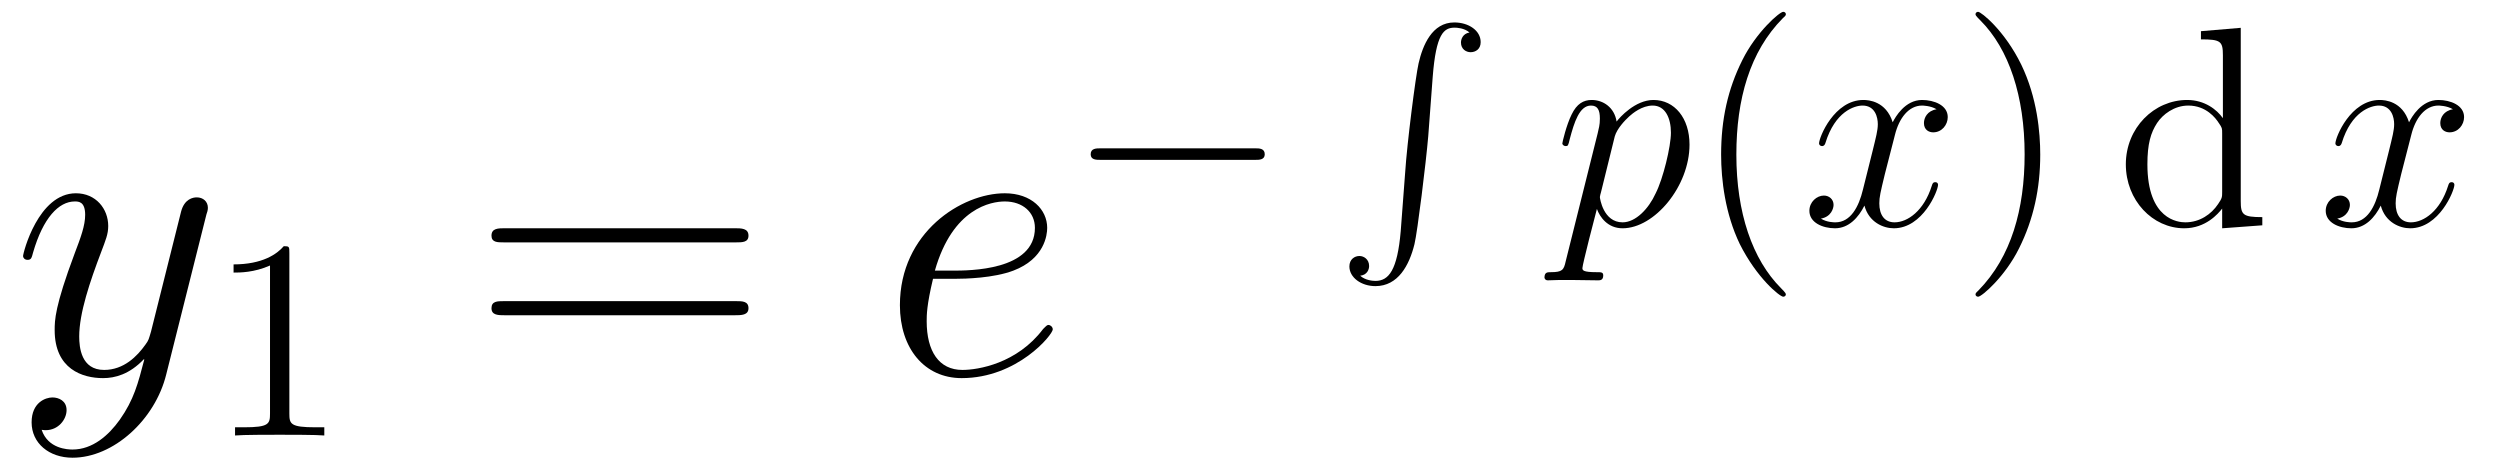
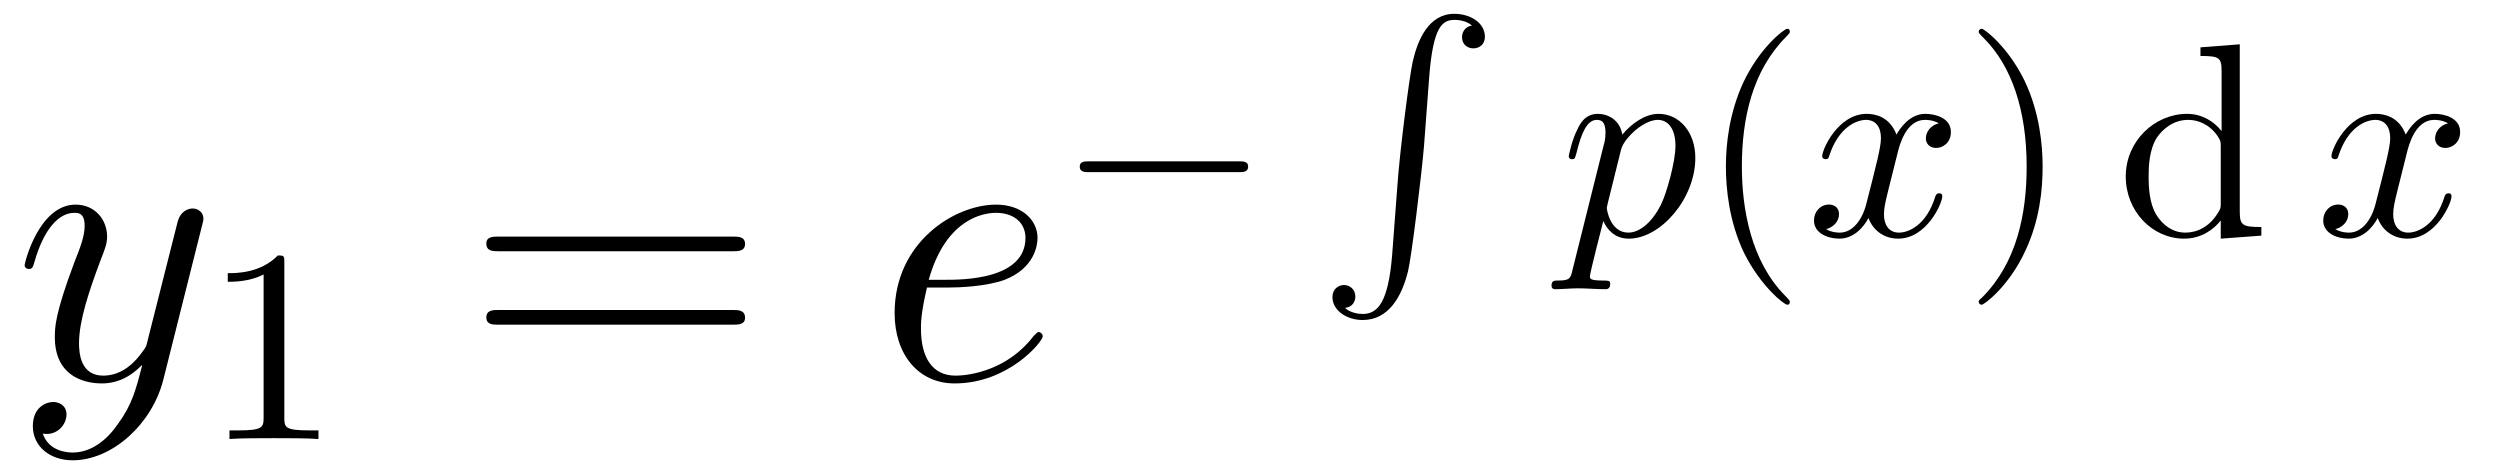
- <svg xmlns="http://www.w3.org/2000/svg" xmlns:xlink="http://www.w3.org/1999/xlink" viewBox="0 0 105.033 19.561" version="1.2">
+ <svg xmlns="http://www.w3.org/2000/svg" xmlns:xlink="http://www.w3.org/1999/xlink" viewBox="0 0 90.447 17.021" version="1.2">
  <defs>
    <g>
      <symbol overflow="visible" id="glyph0-0">
        <path style="stroke:none;" d="" />
      </symbol>
      <symbol overflow="visible" id="glyph0-1">
-         <path style="stroke:none;" d="M 8.172 -6.703 C 8.203 -6.781 8.234 -6.891 8.234 -6.984 C 8.234 -7.25 8.031 -7.422 7.766 -7.422 C 7.609 -7.422 7.25 -7.359 7.109 -6.828 L 5.844 -1.781 C 5.75 -1.469 5.75 -1.422 5.609 -1.234 C 5.266 -0.75 4.703 -0.172 3.875 -0.172 C 2.906 -0.172 2.828 -1.125 2.828 -1.578 C 2.828 -2.562 3.281 -3.891 3.75 -5.125 C 3.938 -5.625 4.047 -5.875 4.047 -6.219 C 4.047 -6.938 3.531 -7.594 2.688 -7.594 C 1.109 -7.594 0.469 -5.094 0.469 -4.953 C 0.469 -4.891 0.531 -4.797 0.656 -4.797 C 0.812 -4.797 0.828 -4.875 0.891 -5.109 C 1.312 -6.562 1.969 -7.25 2.641 -7.25 C 2.797 -7.25 3.078 -7.25 3.078 -6.688 C 3.078 -6.234 2.891 -5.734 2.641 -5.078 C 1.797 -2.828 1.797 -2.25 1.797 -1.844 C 1.797 -0.203 2.969 0.172 3.828 0.172 C 4.328 0.172 4.938 0.016 5.547 -0.625 L 5.562 -0.609 C 5.297 0.406 5.125 1.078 4.531 1.922 C 4.062 2.578 3.391 3.172 2.547 3.172 C 2.344 3.172 1.516 3.141 1.25 2.344 C 1.312 2.359 1.422 2.359 1.422 2.359 C 1.953 2.359 2.297 1.906 2.297 1.516 C 2.297 1.125 1.969 0.984 1.703 0.984 C 1.422 0.984 0.828 1.188 0.828 2.031 C 0.828 2.906 1.562 3.516 2.547 3.516 C 4.266 3.516 6.016 1.922 6.484 0.016 Z M 8.172 -6.703 " />
+         <path style="stroke:none;" d="M 6.812 -5.578 C 6.828 -5.656 6.859 -5.734 6.859 -5.828 C 6.859 -6.031 6.688 -6.188 6.469 -6.188 C 6.344 -6.188 6.031 -6.125 5.922 -5.688 L 4.859 -1.484 C 4.797 -1.219 4.797 -1.188 4.672 -1.031 C 4.391 -0.625 3.922 -0.141 3.234 -0.141 C 2.422 -0.141 2.359 -0.938 2.359 -1.312 C 2.359 -2.141 2.734 -3.234 3.125 -4.281 C 3.281 -4.688 3.375 -4.891 3.375 -5.172 C 3.375 -5.781 2.938 -6.328 2.234 -6.328 C 0.922 -6.328 0.391 -4.25 0.391 -4.125 C 0.391 -4.078 0.438 -4 0.547 -4 C 0.672 -4 0.688 -4.062 0.75 -4.266 C 1.094 -5.469 1.641 -6.031 2.188 -6.031 C 2.328 -6.031 2.562 -6.031 2.562 -5.562 C 2.562 -5.188 2.406 -4.781 2.188 -4.234 C 1.484 -2.359 1.484 -1.875 1.484 -1.531 C 1.484 -0.172 2.469 0.141 3.188 0.141 C 3.594 0.141 4.109 0.016 4.625 -0.516 L 4.641 -0.5 C 4.422 0.344 4.281 0.906 3.766 1.609 C 3.391 2.156 2.828 2.641 2.125 2.641 C 1.953 2.641 1.266 2.609 1.047 1.953 C 1.094 1.969 1.188 1.969 1.188 1.969 C 1.625 1.969 1.906 1.594 1.906 1.266 C 1.906 0.938 1.641 0.812 1.422 0.812 C 1.188 0.812 0.688 0.984 0.688 1.688 C 0.688 2.422 1.312 2.922 2.125 2.922 C 3.562 2.922 5 1.609 5.406 0.016 Z M 6.812 -5.578 " />
      </symbol>
      <symbol overflow="visible" id="glyph0-2">
-         <path style="stroke:none;" d="M 7.203 -1.875 C 7.203 -1.984 7.094 -2.062 7.031 -2.062 C 6.969 -2.062 6.953 -2.047 6.797 -1.891 C 5.703 -0.438 4.062 -0.172 3.406 -0.172 C 2.422 -0.172 1.906 -0.953 1.906 -2.219 C 1.906 -2.469 1.906 -2.891 2.172 -4 L 3.078 -4 C 3.547 -4 4.719 -4.031 5.547 -4.344 C 6.859 -4.844 6.969 -5.844 6.969 -6.141 C 6.969 -6.906 6.312 -7.594 5.188 -7.594 C 3.375 -7.594 0.781 -5.953 0.781 -2.891 C 0.781 -1.078 1.812 0.172 3.375 0.172 C 5.719 0.172 7.203 -1.656 7.203 -1.875 Z M 6.453 -6.141 C 6.453 -4.344 3.703 -4.344 2.984 -4.344 L 2.25 -4.344 C 3 -6.984 4.625 -7.25 5.188 -7.25 C 5.938 -7.25 6.453 -6.797 6.453 -6.141 Z M 6.453 -6.141 " />
+         <path style="stroke:none;" d="M 6 -1.562 C 6 -1.656 5.906 -1.719 5.859 -1.719 C 5.812 -1.719 5.797 -1.703 5.672 -1.578 C 4.75 -0.359 3.391 -0.141 2.844 -0.141 C 2.016 -0.141 1.594 -0.781 1.594 -1.844 C 1.594 -2.047 1.594 -2.406 1.812 -3.328 L 2.562 -3.328 C 2.953 -3.328 3.938 -3.359 4.625 -3.609 C 5.703 -4.031 5.812 -4.859 5.812 -5.125 C 5.812 -5.75 5.266 -6.328 4.312 -6.328 C 2.812 -6.328 0.641 -4.969 0.641 -2.406 C 0.641 -0.906 1.5 0.141 2.812 0.141 C 4.766 0.141 6 -1.375 6 -1.562 Z M 5.375 -5.125 C 5.375 -3.609 3.078 -3.609 2.484 -3.609 L 1.875 -3.609 C 2.5 -5.828 3.859 -6.031 4.312 -6.031 C 4.953 -6.031 5.375 -5.672 5.375 -5.125 Z M 5.375 -5.125 " />
      </symbol>
      <symbol overflow="visible" id="glyph1-0">
        <path style="stroke:none;" d="" />
      </symbol>
      <symbol overflow="visible" id="glyph1-1">
-         <path style="stroke:none;" d="M 4.906 0 L 4.906 -0.344 L 4.531 -0.344 C 3.484 -0.344 3.438 -0.484 3.438 -0.922 L 3.438 -7.656 C 3.438 -7.938 3.438 -7.953 3.203 -7.953 C 2.922 -7.625 2.312 -7.188 1.094 -7.188 L 1.094 -6.844 C 1.359 -6.844 1.953 -6.844 2.625 -7.141 L 2.625 -0.922 C 2.625 -0.484 2.578 -0.344 1.531 -0.344 L 1.156 -0.344 L 1.156 0 C 1.484 -0.031 2.641 -0.031 3.031 -0.031 C 3.438 -0.031 4.578 -0.031 4.906 0 Z M 4.906 0 " />
+         <path style="stroke:none;" d="M 4.172 0 L 4.172 -0.312 L 3.859 -0.312 C 2.953 -0.312 2.938 -0.422 2.938 -0.781 L 2.938 -6.375 C 2.938 -6.625 2.938 -6.641 2.703 -6.641 C 2.078 -6 1.203 -6 0.891 -6 L 0.891 -5.688 C 1.094 -5.688 1.672 -5.688 2.188 -5.953 L 2.188 -0.781 C 2.188 -0.422 2.156 -0.312 1.266 -0.312 L 0.953 -0.312 L 0.953 0 C 1.297 -0.031 2.156 -0.031 2.562 -0.031 C 2.953 -0.031 3.828 -0.031 4.172 0 Z M 4.172 0 " />
      </symbol>
      <symbol overflow="visible" id="glyph1-2">
-         <path style="stroke:none;" d="M 3.891 2.906 C 3.891 2.875 3.891 2.844 3.688 2.641 C 2.484 1.438 1.812 -0.531 1.812 -2.969 C 1.812 -5.297 2.375 -7.297 3.766 -8.703 C 3.891 -8.812 3.891 -8.828 3.891 -8.875 C 3.891 -8.938 3.828 -8.969 3.781 -8.969 C 3.625 -8.969 2.641 -8.109 2.062 -6.938 C 1.453 -5.719 1.172 -4.453 1.172 -2.969 C 1.172 -1.906 1.344 -0.484 1.953 0.781 C 2.672 2.219 3.641 3 3.781 3 C 3.828 3 3.891 2.969 3.891 2.906 Z M 3.891 2.906 " />
+         <path style="stroke:none;" d="M 3.297 2.391 C 3.297 2.359 3.297 2.344 3.125 2.172 C 1.891 0.922 1.562 -0.969 1.562 -2.5 C 1.562 -4.234 1.938 -5.969 3.172 -7.203 C 3.297 -7.328 3.297 -7.344 3.297 -7.375 C 3.297 -7.453 3.266 -7.484 3.203 -7.484 C 3.094 -7.484 2.203 -6.797 1.609 -5.531 C 1.109 -4.438 0.984 -3.328 0.984 -2.5 C 0.984 -1.719 1.094 -0.516 1.641 0.625 C 2.25 1.844 3.094 2.5 3.203 2.5 C 3.266 2.5 3.297 2.469 3.297 2.391 Z M 3.297 2.391 " />
      </symbol>
      <symbol overflow="visible" id="glyph1-3">
-         <path style="stroke:none;" d="M 3.375 -2.969 C 3.375 -3.891 3.25 -5.359 2.578 -6.75 C 1.875 -8.188 0.891 -8.969 0.766 -8.969 C 0.719 -8.969 0.656 -8.938 0.656 -8.875 C 0.656 -8.828 0.656 -8.812 0.859 -8.609 C 2.062 -7.406 2.719 -5.422 2.719 -2.984 C 2.719 -0.672 2.156 1.328 0.781 2.734 C 0.656 2.844 0.656 2.875 0.656 2.906 C 0.656 2.969 0.719 3 0.766 3 C 0.922 3 1.906 2.141 2.484 0.969 C 3.094 -0.25 3.375 -1.547 3.375 -2.969 Z M 3.375 -2.969 " />
+         <path style="stroke:none;" d="M 2.875 -2.5 C 2.875 -3.266 2.766 -4.469 2.219 -5.609 C 1.625 -6.828 0.766 -7.484 0.672 -7.484 C 0.609 -7.484 0.562 -7.438 0.562 -7.375 C 0.562 -7.344 0.562 -7.328 0.75 -7.141 C 1.734 -6.156 2.297 -4.578 2.297 -2.5 C 2.297 -0.781 1.938 0.969 0.703 2.219 C 0.562 2.344 0.562 2.359 0.562 2.391 C 0.562 2.453 0.609 2.5 0.672 2.5 C 0.766 2.5 1.672 1.812 2.25 0.547 C 2.766 -0.547 2.875 -1.656 2.875 -2.5 Z M 2.875 -2.5 " />
      </symbol>
      <symbol overflow="visible" id="glyph1-4">
-         <path style="stroke:none;" d="M 6.156 0 L 6.156 -0.344 C 5.344 -0.344 5.25 -0.438 5.25 -1.016 L 5.25 -8.297 L 3.578 -8.156 L 3.578 -7.812 C 4.406 -7.812 4.5 -7.734 4.5 -7.141 L 4.5 -4.5 C 4.25 -4.859 3.734 -5.266 3 -5.266 C 1.609 -5.266 0.422 -4.094 0.422 -2.562 C 0.422 -1.047 1.547 0.125 2.875 0.125 C 3.781 0.125 4.297 -0.484 4.469 -0.703 L 4.469 0.125 Z M 4.469 -1.406 C 4.469 -1.188 4.469 -1.141 4.297 -0.891 C 4.016 -0.469 3.531 -0.125 2.922 -0.125 C 2.625 -0.125 1.328 -0.234 1.328 -2.562 C 1.328 -3.422 1.469 -3.891 1.734 -4.297 C 1.969 -4.656 2.453 -5.031 3.047 -5.031 C 3.797 -5.031 4.203 -4.5 4.328 -4.297 C 4.469 -4.094 4.469 -4.078 4.469 -3.859 Z M 4.469 -1.406 " />
+         <path style="stroke:none;" d="M 5.25 0 L 5.25 -0.312 C 4.562 -0.312 4.469 -0.375 4.469 -0.875 L 4.469 -6.922 L 3.047 -6.812 L 3.047 -6.5 C 3.734 -6.5 3.812 -6.438 3.812 -5.938 L 3.812 -3.781 C 3.531 -4.141 3.094 -4.406 2.562 -4.406 C 1.391 -4.406 0.344 -3.422 0.344 -2.141 C 0.344 -0.875 1.312 0.109 2.453 0.109 C 3.094 0.109 3.531 -0.234 3.781 -0.547 L 3.781 0.109 Z M 3.781 -1.172 C 3.781 -1 3.781 -0.984 3.672 -0.812 C 3.375 -0.328 2.938 -0.109 2.5 -0.109 C 2.047 -0.109 1.688 -0.375 1.453 -0.75 C 1.203 -1.156 1.172 -1.719 1.172 -2.141 C 1.172 -2.5 1.188 -3.094 1.469 -3.547 C 1.688 -3.859 2.062 -4.188 2.609 -4.188 C 2.953 -4.188 3.375 -4.031 3.672 -3.594 C 3.781 -3.422 3.781 -3.406 3.781 -3.219 Z M 3.781 -1.172 " />
      </symbol>
      <symbol overflow="visible" id="glyph2-0">
        <path style="stroke:none;" d="" />
      </symbol>
      <symbol overflow="visible" id="glyph2-1">
-         <path style="stroke:none;" d="M 11.594 -5.812 C 11.594 -6.125 11.297 -6.125 11 -6.125 L 1.375 -6.125 C 1.078 -6.125 0.797 -6.125 0.797 -5.812 C 0.797 -5.531 1.047 -5.531 1.312 -5.531 L 11.078 -5.531 C 11.328 -5.531 11.594 -5.531 11.594 -5.812 Z M 11.594 -2.766 C 11.594 -3.062 11.328 -3.062 11.078 -3.062 L 1.312 -3.062 C 1.047 -3.062 0.797 -3.062 0.797 -2.766 C 0.797 -2.469 1.078 -2.469 1.375 -2.469 L 11 -2.469 C 11.297 -2.469 11.594 -2.469 11.594 -2.766 Z M 11.594 -2.766 " />
+         <path style="stroke:none;" d="M 10.141 -4.906 C 10.141 -5.172 9.891 -5.172 9.688 -5.172 L 1.234 -5.172 C 1.031 -5.172 0.781 -5.172 0.781 -4.922 C 0.781 -4.641 1.016 -4.641 1.234 -4.641 L 9.688 -4.641 C 9.891 -4.641 10.141 -4.641 10.141 -4.906 Z M 10.141 -2.234 C 10.141 -2.516 9.891 -2.516 9.688 -2.516 L 1.234 -2.516 C 1.031 -2.516 0.781 -2.516 0.781 -2.25 C 0.781 -1.984 1.016 -1.984 1.234 -1.984 L 9.688 -1.984 C 9.891 -1.984 10.141 -1.984 10.141 -2.234 Z M 10.141 -2.234 " />
      </symbol>
      <symbol overflow="visible" id="glyph3-0">
        <path style="stroke:none;" d="" />
      </symbol>
      <symbol overflow="visible" id="glyph3-1">
-         <path style="stroke:none;" d="M 8.297 -2.984 C 8.297 -3.234 8.062 -3.234 7.906 -3.234 L 1.391 -3.234 C 1.219 -3.234 0.984 -3.234 0.984 -2.984 C 0.984 -2.75 1.219 -2.75 1.391 -2.75 L 7.906 -2.75 C 8.062 -2.75 8.297 -2.75 8.297 -2.984 Z M 8.297 -2.984 " />
+         <path style="stroke:none;" d="M 6.922 -2.5 C 6.922 -2.688 6.734 -2.688 6.594 -2.688 L 1.156 -2.688 C 1.016 -2.688 0.828 -2.688 0.828 -2.5 C 0.828 -2.297 1.016 -2.297 1.156 -2.297 L 6.594 -2.297 C 6.734 -2.297 6.922 -2.297 6.922 -2.5 Z M 6.922 -2.5 " />
      </symbol>
      <symbol overflow="visible" id="glyph4-0">
        <path style="stroke:none;" d="" />
      </symbol>
      <symbol overflow="visible" id="glyph4-1">
        <path style="stroke:none;" d="M 6.078 0.828 C 6.078 0.344 5.578 0 4.969 0 C 4.031 0 3.641 0.969 3.469 1.719 C 3.344 2.266 2.984 5.078 2.906 6.297 L 2.719 8.766 C 2.578 10.406 2.219 10.859 1.656 10.859 C 1.531 10.859 1.219 10.828 1.016 10.641 C 1.312 10.609 1.391 10.375 1.391 10.234 C 1.391 9.953 1.172 9.812 0.984 9.812 C 0.781 9.812 0.562 9.953 0.562 10.25 C 0.562 10.719 1.062 11.078 1.656 11.078 C 2.609 11.078 3.078 10.203 3.297 9.312 C 3.422 8.797 3.781 5.891 3.875 4.781 L 4.062 2.297 C 4.203 0.469 4.531 0.219 4.984 0.219 C 5.078 0.219 5.391 0.234 5.609 0.422 C 5.328 0.469 5.25 0.703 5.25 0.844 C 5.25 1.125 5.469 1.25 5.656 1.25 C 5.859 1.25 6.078 1.125 6.078 0.828 Z M 6.078 0.828 " />
      </symbol>
      <symbol overflow="visible" id="glyph5-0">
        <path style="stroke:none;" d="" />
      </symbol>
      <symbol overflow="visible" id="glyph5-1">
-         <path style="stroke:none;" d="M 5.719 -3.391 C 5.719 -4.5 5.094 -5.266 4.203 -5.266 C 3.438 -5.266 2.781 -4.531 2.656 -4.359 C 2.562 -4.953 2.094 -5.266 1.609 -5.266 C 1.266 -5.266 0.984 -5.109 0.766 -4.656 C 0.547 -4.219 0.375 -3.484 0.375 -3.438 C 0.375 -3.391 0.438 -3.328 0.516 -3.328 C 0.609 -3.328 0.625 -3.344 0.688 -3.625 C 0.875 -4.328 1.094 -5.031 1.578 -5.031 C 1.859 -5.031 1.953 -4.844 1.953 -4.484 C 1.953 -4.203 1.906 -4.078 1.859 -3.859 L 0.516 1.516 C 0.438 1.875 0.375 1.969 -0.109 1.969 C -0.25 1.969 -0.375 1.969 -0.375 2.203 C -0.375 2.203 -0.359 2.312 -0.234 2.312 C -0.078 2.312 0.094 2.297 0.25 2.297 L 0.766 2.297 L 1.875 2.312 C 1.953 2.312 2.094 2.312 2.094 2.109 C 2.094 1.969 2.016 1.969 1.812 1.969 C 1.25 1.969 1.219 1.891 1.219 1.797 C 1.219 1.656 1.75 -0.406 1.828 -0.688 C 1.953 -0.344 2.281 0.125 2.906 0.125 C 4.25 0.125 5.719 -1.641 5.719 -3.391 Z M 4.297 -1.344 C 4 -0.688 3.453 -0.125 2.906 -0.125 C 2.094 -0.125 1.953 -1.141 1.953 -1.188 C 1.953 -1.234 1.984 -1.328 2 -1.391 L 2.578 -3.734 C 2.672 -4.062 3 -4.406 3.188 -4.578 C 3.328 -4.703 3.719 -5.031 4.172 -5.031 C 4.703 -5.031 4.938 -4.5 4.938 -3.891 C 4.938 -3.312 4.609 -1.953 4.297 -1.344 Z M 4.297 -1.344 " />
+         <path style="stroke:none;" d="M 4.891 -2.812 C 4.891 -3.75 4.312 -4.406 3.562 -4.406 C 3.062 -4.406 2.578 -4.047 2.25 -3.656 C 2.156 -4.203 1.719 -4.406 1.359 -4.406 C 0.891 -4.406 0.703 -4.016 0.625 -3.844 C 0.438 -3.5 0.312 -2.906 0.312 -2.875 C 0.312 -2.766 0.422 -2.766 0.422 -2.766 C 0.531 -2.766 0.531 -2.781 0.594 -3 C 0.766 -3.703 0.969 -4.188 1.328 -4.188 C 1.5 -4.188 1.641 -4.109 1.641 -3.734 C 1.641 -3.5 1.609 -3.391 1.562 -3.219 L 0.453 1.219 C 0.375 1.562 0.344 1.625 -0.094 1.625 C -0.203 1.625 -0.312 1.625 -0.312 1.812 C -0.312 1.891 -0.266 1.938 -0.188 1.938 C 0.078 1.938 0.375 1.906 0.641 1.906 C 0.984 1.906 1.312 1.938 1.641 1.938 C 1.688 1.938 1.812 1.938 1.812 1.734 C 1.812 1.625 1.719 1.625 1.578 1.625 C 1.078 1.625 1.078 1.562 1.078 1.469 C 1.078 1.344 1.5 -0.281 1.562 -0.531 C 1.688 -0.234 1.969 0.109 2.484 0.109 C 3.641 0.109 4.891 -1.344 4.891 -2.812 Z M 3.656 -1.141 C 3.312 -0.438 2.844 -0.109 2.469 -0.109 C 1.812 -0.109 1.688 -0.938 1.688 -1 C 1.688 -1 1.688 -1.031 1.719 -1.156 L 2.203 -3.109 C 2.266 -3.375 2.547 -3.656 2.719 -3.812 C 3.078 -4.109 3.359 -4.188 3.531 -4.188 C 3.922 -4.188 4.172 -3.844 4.172 -3.25 C 4.172 -2.656 3.844 -1.516 3.656 -1.141 Z M 3.656 -1.141 " />
      </symbol>
      <symbol overflow="visible" id="glyph5-2">
-         <path style="stroke:none;" d="M 5.734 -1.703 C 5.734 -1.766 5.688 -1.812 5.625 -1.812 C 5.516 -1.812 5.5 -1.75 5.469 -1.656 C 5.141 -0.609 4.453 -0.125 3.906 -0.125 C 3.484 -0.125 3.266 -0.438 3.266 -0.922 C 3.266 -1.188 3.312 -1.375 3.5 -2.156 L 3.922 -3.797 C 4.094 -4.5 4.5 -5.031 5.062 -5.031 C 5.062 -5.031 5.422 -5.031 5.672 -4.875 C 5.281 -4.812 5.141 -4.516 5.141 -4.297 C 5.141 -4 5.359 -3.906 5.531 -3.906 C 5.891 -3.906 6.141 -4.219 6.141 -4.547 C 6.141 -5.047 5.562 -5.266 5.062 -5.266 C 4.344 -5.266 3.938 -4.547 3.828 -4.328 C 3.547 -5.219 2.812 -5.266 2.594 -5.266 C 1.375 -5.266 0.734 -3.703 0.734 -3.438 C 0.734 -3.391 0.781 -3.328 0.859 -3.328 C 0.953 -3.328 0.984 -3.406 1 -3.453 C 1.406 -4.781 2.219 -5.031 2.562 -5.031 C 3.094 -5.031 3.203 -4.531 3.203 -4.25 C 3.203 -3.984 3.125 -3.703 2.984 -3.125 L 2.578 -1.5 C 2.406 -0.781 2.062 -0.125 1.422 -0.125 C 1.359 -0.125 1.062 -0.125 0.812 -0.281 C 1.25 -0.359 1.344 -0.719 1.344 -0.859 C 1.344 -1.094 1.156 -1.25 0.938 -1.25 C 0.641 -1.25 0.328 -0.984 0.328 -0.609 C 0.328 -0.109 0.891 0.125 1.406 0.125 C 1.984 0.125 2.391 -0.328 2.641 -0.828 C 2.828 -0.125 3.438 0.125 3.875 0.125 C 5.094 0.125 5.734 -1.453 5.734 -1.703 Z M 5.734 -1.703 " />
+         <path style="stroke:none;" d="M 4.938 -1.422 C 4.938 -1.531 4.859 -1.531 4.828 -1.531 C 4.734 -1.531 4.719 -1.484 4.688 -1.422 C 4.359 -0.344 3.688 -0.109 3.375 -0.109 C 2.984 -0.109 2.828 -0.422 2.828 -0.766 C 2.828 -0.984 2.875 -1.203 2.984 -1.641 L 3.328 -3.016 C 3.391 -3.266 3.625 -4.188 4.312 -4.188 C 4.359 -4.188 4.609 -4.188 4.812 -4.062 C 4.531 -4 4.344 -3.766 4.344 -3.516 C 4.344 -3.359 4.453 -3.172 4.719 -3.172 C 4.938 -3.172 5.25 -3.344 5.25 -3.75 C 5.25 -4.266 4.672 -4.406 4.328 -4.406 C 3.75 -4.406 3.406 -3.875 3.281 -3.656 C 3.031 -4.312 2.5 -4.406 2.203 -4.406 C 1.172 -4.406 0.594 -3.125 0.594 -2.875 C 0.594 -2.766 0.719 -2.766 0.719 -2.766 C 0.797 -2.766 0.828 -2.797 0.844 -2.875 C 1.188 -3.938 1.844 -4.188 2.188 -4.188 C 2.375 -4.188 2.719 -4.094 2.719 -3.516 C 2.719 -3.203 2.547 -2.547 2.188 -1.141 C 2.031 -0.531 1.672 -0.109 1.234 -0.109 C 1.172 -0.109 0.953 -0.109 0.734 -0.234 C 0.984 -0.297 1.203 -0.5 1.203 -0.781 C 1.203 -1.047 0.984 -1.125 0.844 -1.125 C 0.531 -1.125 0.297 -0.875 0.297 -0.547 C 0.297 -0.094 0.781 0.109 1.219 0.109 C 1.891 0.109 2.25 -0.594 2.266 -0.641 C 2.391 -0.281 2.75 0.109 3.344 0.109 C 4.375 0.109 4.938 -1.172 4.938 -1.422 Z M 4.938 -1.422 " />
      </symbol>
    </g>
-     <clipPath id="clip1">
-       <path d="M 0 8 L 9 8 L 9 19.562 L 0 19.562 Z M 0 8 " />
-     </clipPath>
  </defs>
  <g id="surface1">
-     <g clip-path="url(#clip1)" clip-rule="nonzero">
-       <g style="fill:rgb(0%,0%,0%);fill-opacity:1;">
-         <use xlink:href="#glyph0-1" x="0.5" y="15.714" />
-       </g>
+     <g style="fill:rgb(0%,0%,0%);fill-opacity:1;">
+       <use xlink:href="#glyph0-1" x="0.5" y="13.731" />
    </g>
    <g style="fill:rgb(0%,0%,0%);fill-opacity:1;">
-       <use xlink:href="#glyph1-1" x="8.719" y="18.296" />
+       <use xlink:href="#glyph1-1" x="7.349" y="15.883" />
    </g>
    <g style="fill:rgb(0%,0%,0%);fill-opacity:1;">
-       <use xlink:href="#glyph2-1" x="19.852" y="15.714" />
+       <use xlink:href="#glyph2-1" x="16.814" y="13.731" />
    </g>
    <g style="fill:rgb(0%,0%,0%);fill-opacity:1;">
-       <use xlink:href="#glyph0-2" x="37.027" y="15.714" />
+       <use xlink:href="#glyph0-2" x="31.725" y="13.731" />
    </g>
    <g style="fill:rgb(0%,0%,0%);fill-opacity:1;">
-       <use xlink:href="#glyph3-1" x="44.839" y="9.466" />
+       <use xlink:href="#glyph3-1" x="38.235" y="8.525" />
    </g>
    <g style="fill:rgb(0%,0%,0%);fill-opacity:1;">
-       <use xlink:href="#glyph4-1" x="56.13" y="0.943" />
+       <use xlink:href="#glyph4-1" x="47.644" y="0.5" />
    </g>
    <g style="fill:rgb(0%,0%,0%);fill-opacity:1;">
-       <use xlink:href="#glyph5-1" x="65.263" y="9.466" />
+       <use xlink:href="#glyph5-1" x="56.444" y="8.525" />
    </g>
    <g style="fill:rgb(0%,0%,0%);fill-opacity:1;">
-       <use xlink:href="#glyph1-2" x="71.138" y="9.466" />
+       <use xlink:href="#glyph1-2" x="61.457" y="8.525" />
    </g>
    <g style="fill:rgb(0%,0%,0%);fill-opacity:1;">
-       <use xlink:href="#glyph5-2" x="75.69" y="9.466" />
+       <use xlink:href="#glyph5-2" x="65.331" y="8.525" />
    </g>
    <g style="fill:rgb(0%,0%,0%);fill-opacity:1;">
-       <use xlink:href="#glyph1-3" x="82.342" y="9.466" />
+       <use xlink:href="#glyph1-3" x="71.025" y="8.525" />
    </g>
    <g style="fill:rgb(0%,0%,0%);fill-opacity:1;">
-       <use xlink:href="#glyph1-4" x="88.891" y="9.466" />
+       <use xlink:href="#glyph1-4" x="76.563" y="8.525" />
    </g>
    <g style="fill:rgb(0%,0%,0%);fill-opacity:1;">
-       <use xlink:href="#glyph5-2" x="97.383" y="9.466" />
+       <use xlink:href="#glyph5-2" x="83.755" y="8.525" />
    </g>
  </g>
</svg>
